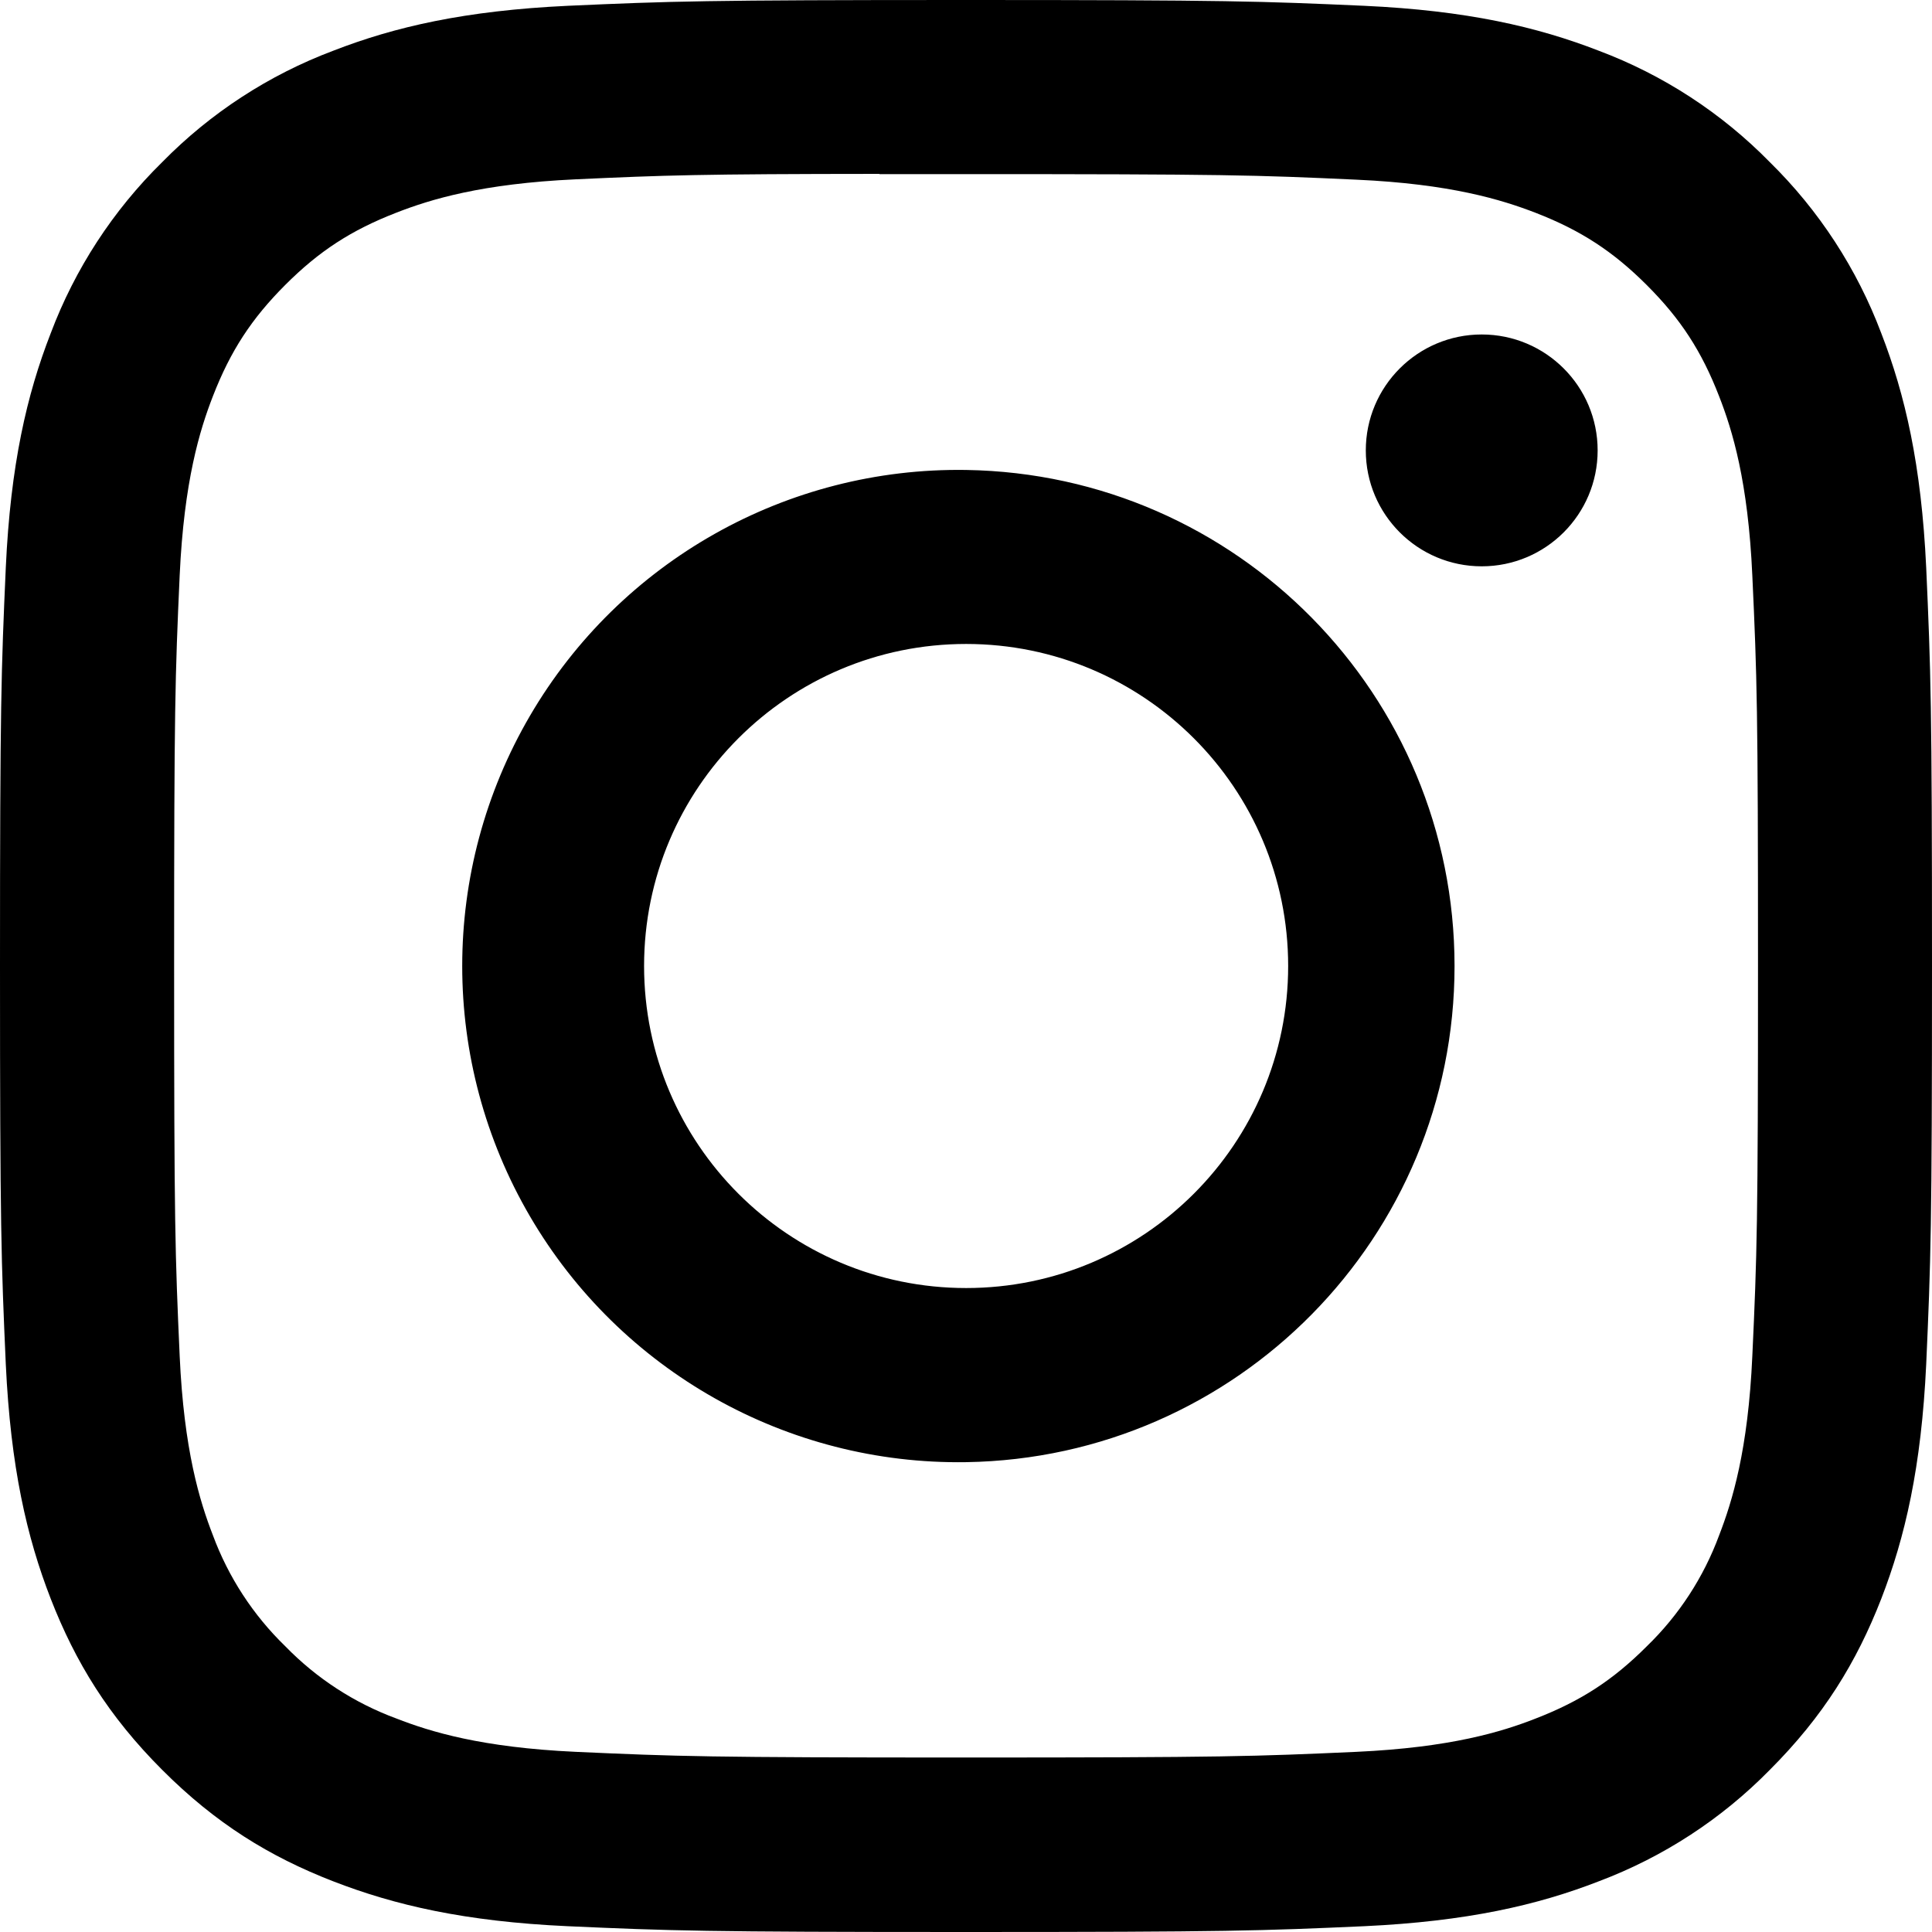
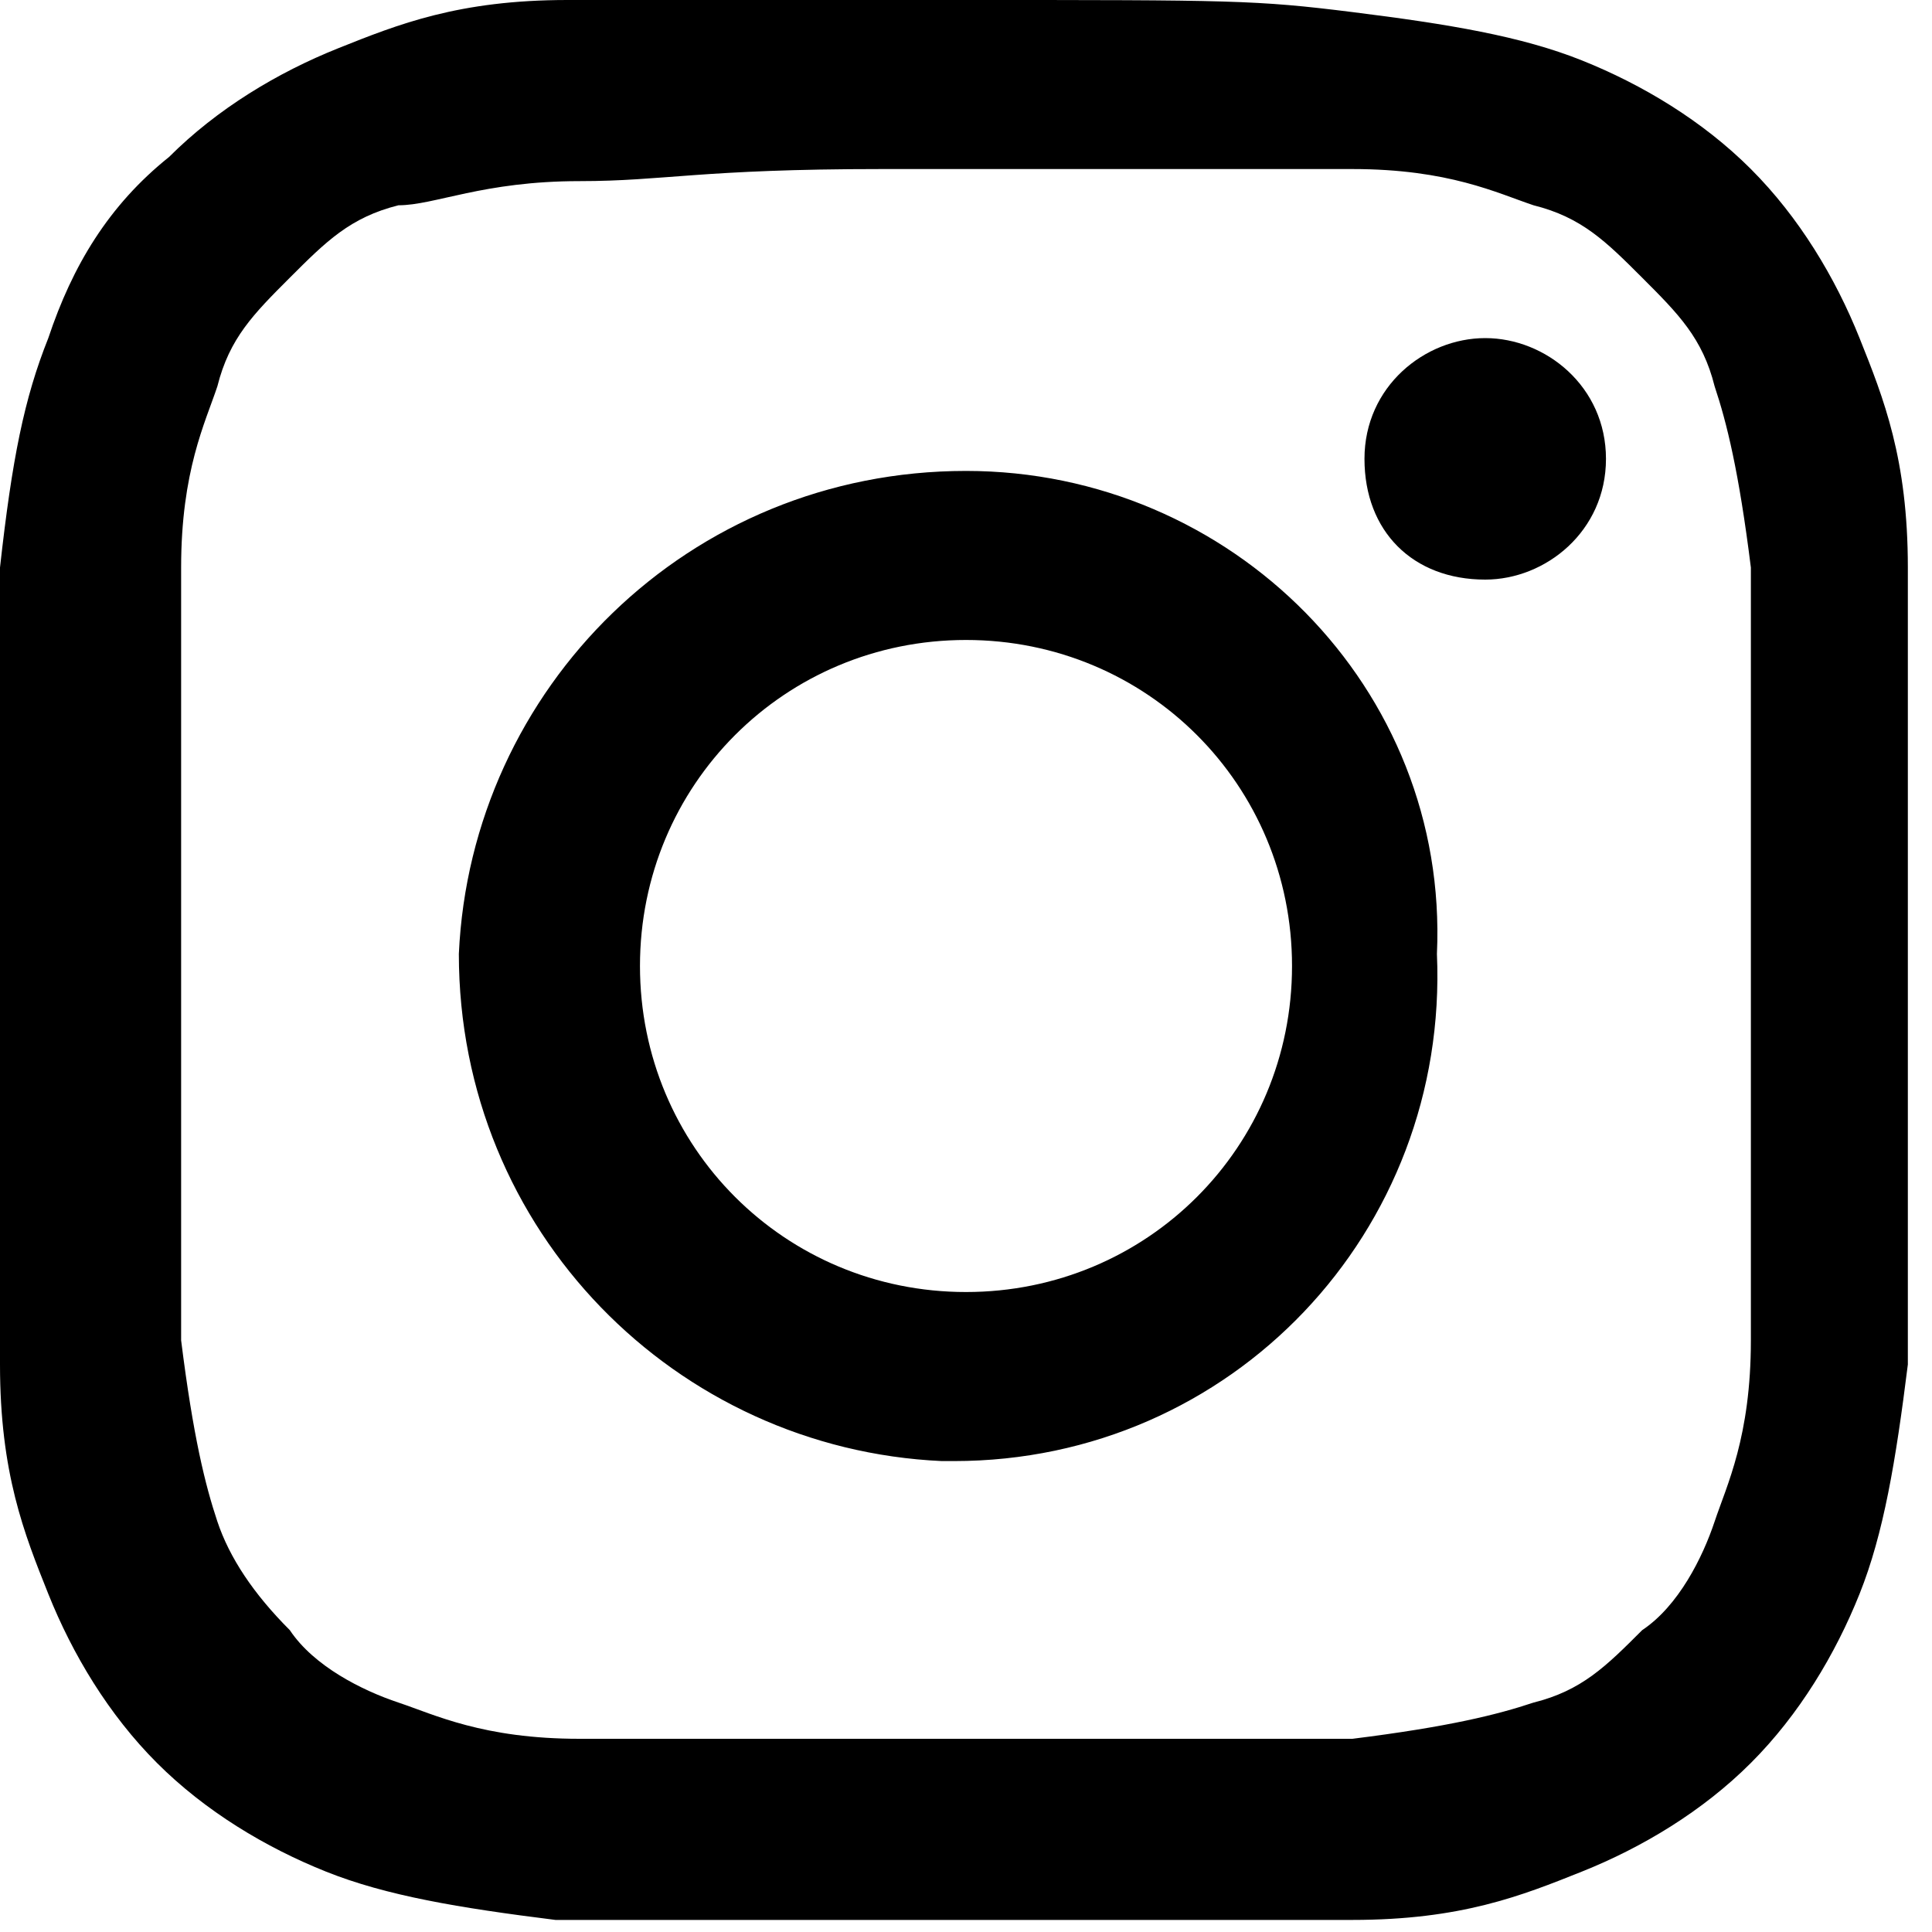
- <svg xmlns="http://www.w3.org/2000/svg" width="16" height="16" fill="currentColor" class="bi bi-instagram" viewBox="0 0 16 16">
-   <path d="M8 0C5.829 0 5.556.01 4.703.048 3.85.088 3.269.222 2.76.42a3.917 3.917 0 0 0-1.417.923A3.927 3.927 0 0 0 .42 2.76C.222 3.268.087 3.85.048 4.7.01 5.555 0 5.827 0 8.001c0 2.172.01 2.444.048 3.297.04.852.174 1.433.372 1.942.205.526.478.972.923 1.417.444.445.89.719 1.416.923.51.198 1.09.333 1.942.372C5.555 15.99 5.827 16 8 16s2.444-.01 3.298-.048c.851-.04 1.434-.174 1.943-.372a3.916 3.916 0 0 0 1.416-.923c.445-.445.718-.891.923-1.417.197-.509.332-1.09.372-1.942C15.99 10.445 16 10.173 16 8s-.01-2.445-.048-3.299c-.04-.851-.175-1.433-.372-1.941a3.926 3.926 0 0 0-.923-1.417A3.911 3.911 0 0 0 13.24.42c-.51-.198-1.092-.333-1.943-.372C10.443.01 10.172 0 7.998 0h.003zm-.717 1.442h.718c2.136 0 2.389.007 3.232.046.78.035 1.204.166 1.486.275.373.145.64.319.92.599.28.28.453.546.598.92.11.281.24.705.275 1.485.039.843.047 1.096.047 3.231s-.008 2.389-.047 3.232c-.035.78-.166 1.203-.275 1.485a2.47 2.47 0 0 1-.599.919c-.28.28-.546.453-.92.598-.28.11-.704.24-1.485.276-.843.038-1.096.047-3.232.047s-2.39-.009-3.233-.047c-.78-.036-1.203-.166-1.485-.276a2.478 2.478 0 0 1-.92-.598 2.48 2.48 0 0 1-.6-.92c-.109-.281-.24-.705-.275-1.485-.038-.843-.046-1.096-.046-3.233 0-2.136.008-2.388.046-3.231.036-.78.166-1.204.276-1.486.145-.373.319-.64.599-.92.28-.28.546-.453.92-.598.282-.11.705-.24 1.485-.276.738-.034 1.024-.044 2.515-.045v.002zm4.988 1.328a.96.96 0 1 0 0 1.92.96.96 0 0 0 0-1.92zm-4.27 1.122a4.109 4.109 0 1 0 0 8.217 4.109 4.109 0 0 0 0-8.217zm0 1.441a2.667 2.667 0 1 1 0 5.334 2.667 2.667 0 0 1 0-5.334z" />
+ <svg xmlns="http://www.w3.org/2000/svg" version="1.1" id="Layer_1" x="0px" y="0px" viewBox="0 0 16 16" style="enable-background:new 0 0 16 16;" xml:space="preserve">
+   <path d="M8,0C5.8,0,5.6,0,4.7,0c-0.9,0-1.4,0.2-1.9,0.4c-0.5,0.2-1,0.5-1.4,0.9C0.9,1.7,0.6,2.2,0.4,2.8C0.2,3.3,0.1,3.8,0,4.7  C0,5.6,0,5.8,0,8c0,2.2,0,2.4,0,3.3c0,0.9,0.2,1.4,0.4,1.9c0.2,0.5,0.5,1,0.9,1.4c0.4,0.4,0.9,0.7,1.4,0.9c0.5,0.2,1.1,0.3,1.9,0.4  c0.9,0,1.1,0,3.3,0s2.4,0,3.3,0c0.9,0,1.4-0.2,1.9-0.4c0.5-0.2,1-0.5,1.4-0.9c0.4-0.4,0.7-0.9,0.9-1.4c0.2-0.5,0.3-1.1,0.4-1.9  c0-0.9,0-1.1,0-3.3s0-2.4,0-3.3c0-0.9-0.2-1.4-0.4-1.9c-0.2-0.5-0.5-1-0.9-1.4c-0.4-0.4-0.9-0.7-1.4-0.9c-0.5-0.2-1.1-0.3-1.9-0.4  C10.4,0,10.2,0,8,0L8,0L8,0z M7.3,1.4H8c2.1,0,2.4,0,3.2,0c0.8,0,1.2,0.2,1.5,0.3c0.4,0.1,0.6,0.3,0.9,0.6s0.5,0.5,0.6,0.9  c0.1,0.3,0.2,0.7,0.3,1.5c0,0.8,0,1.1,0,3.2s0,2.4,0,3.2c0,0.8-0.2,1.2-0.3,1.5c-0.1,0.3-0.3,0.7-0.6,0.9c-0.3,0.3-0.5,0.5-0.9,0.6  c-0.3,0.1-0.7,0.2-1.5,0.3c-0.8,0-1.1,0-3.2,0s-2.4,0-3.2,0c-0.8,0-1.2-0.2-1.5-0.3c-0.3-0.1-0.7-0.3-0.9-0.6  c-0.3-0.3-0.5-0.6-0.6-0.9c-0.1-0.3-0.2-0.7-0.3-1.5c0-0.8,0-1.1,0-3.2c0-2.1,0-2.4,0-3.2c0-0.8,0.2-1.2,0.3-1.5  c0.1-0.4,0.3-0.6,0.6-0.9s0.5-0.5,0.9-0.6C3.6,1.7,4,1.5,4.8,1.5C5.5,1.5,5.8,1.4,7.3,1.4C7.3,1.4,7.3,1.4,7.3,1.4z M12.3,2.8  c-0.5,0-1,0.4-1,1s0.4,1,1,1l0,0c0.5,0,1-0.4,1-1S12.8,2.8,12.3,2.8z M8,3.9c-2.3,0-4.1,1.8-4.2,4c0,2.3,1.8,4.1,4,4.2  c0,0,0.1,0,0.1,0c2.3,0,4.1-1.9,4-4.2C12,5.7,10.2,3.9,8,3.9z M8,5.3c1.5,0,2.7,1.2,2.7,2.7S9.5,10.7,8,10.7c0,0,0,0,0,0  c-1.5,0-2.7-1.2-2.7-2.7S6.5,5.3,8,5.3z" />
</svg>
